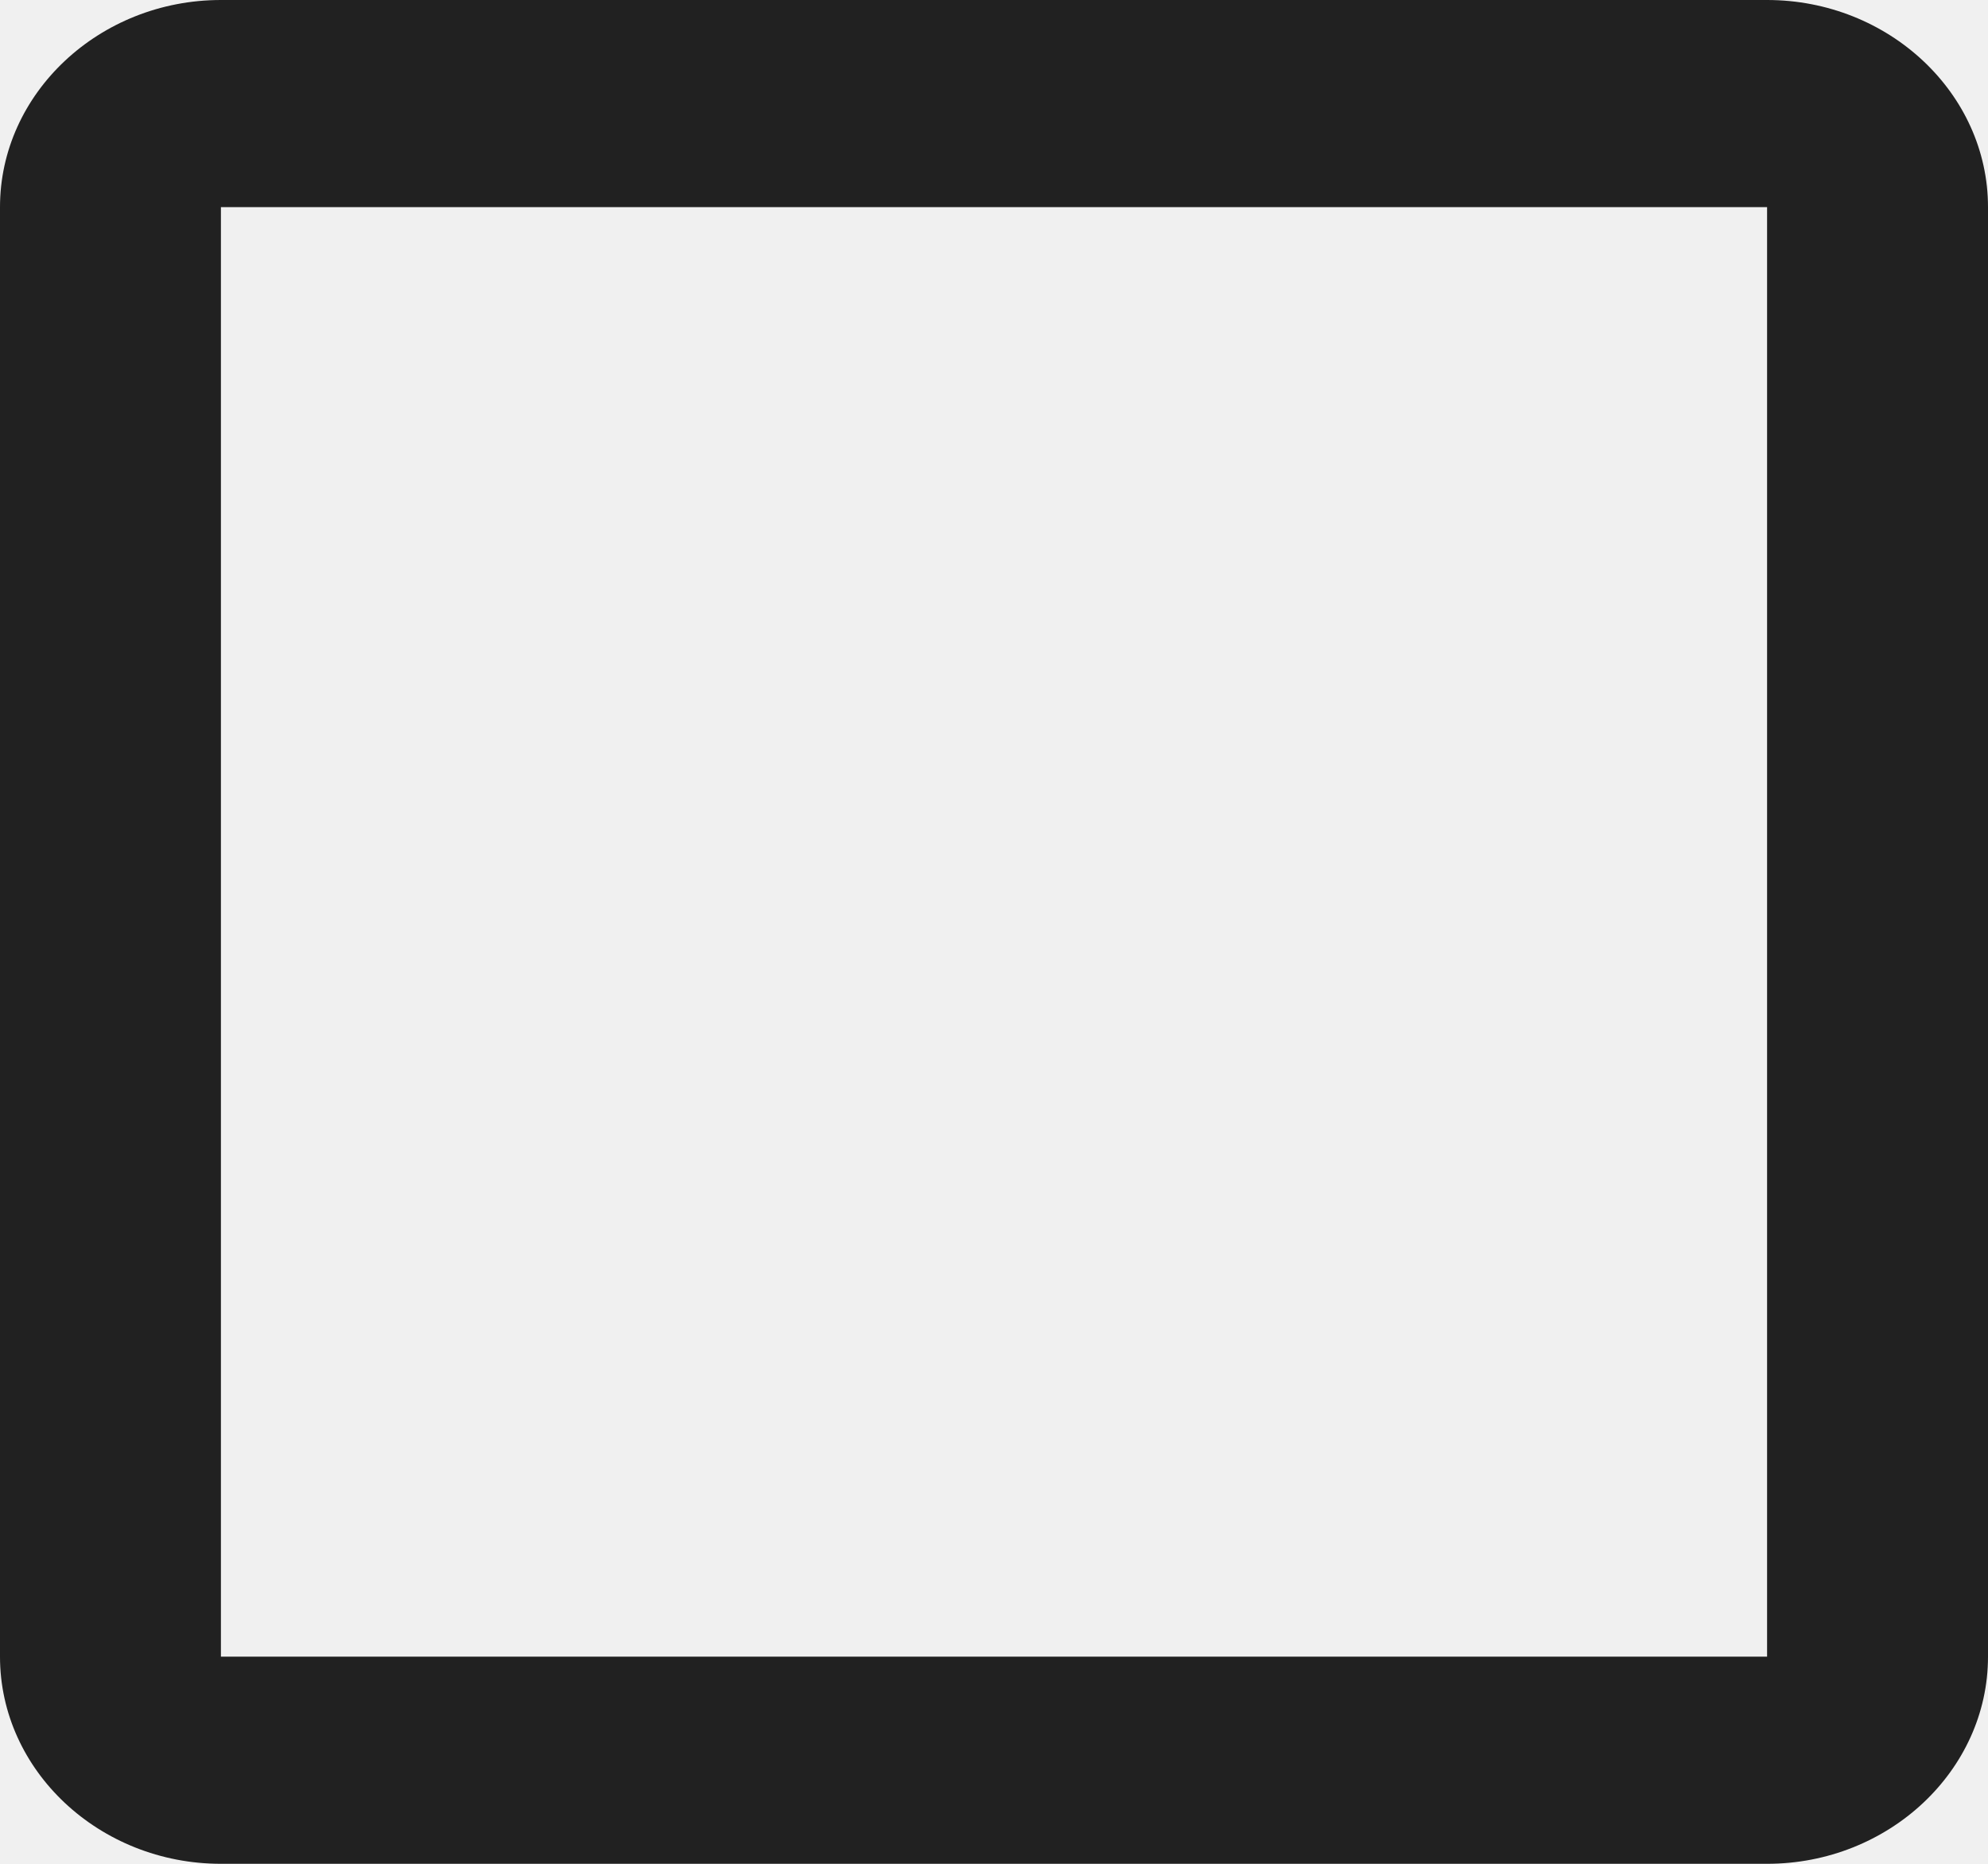
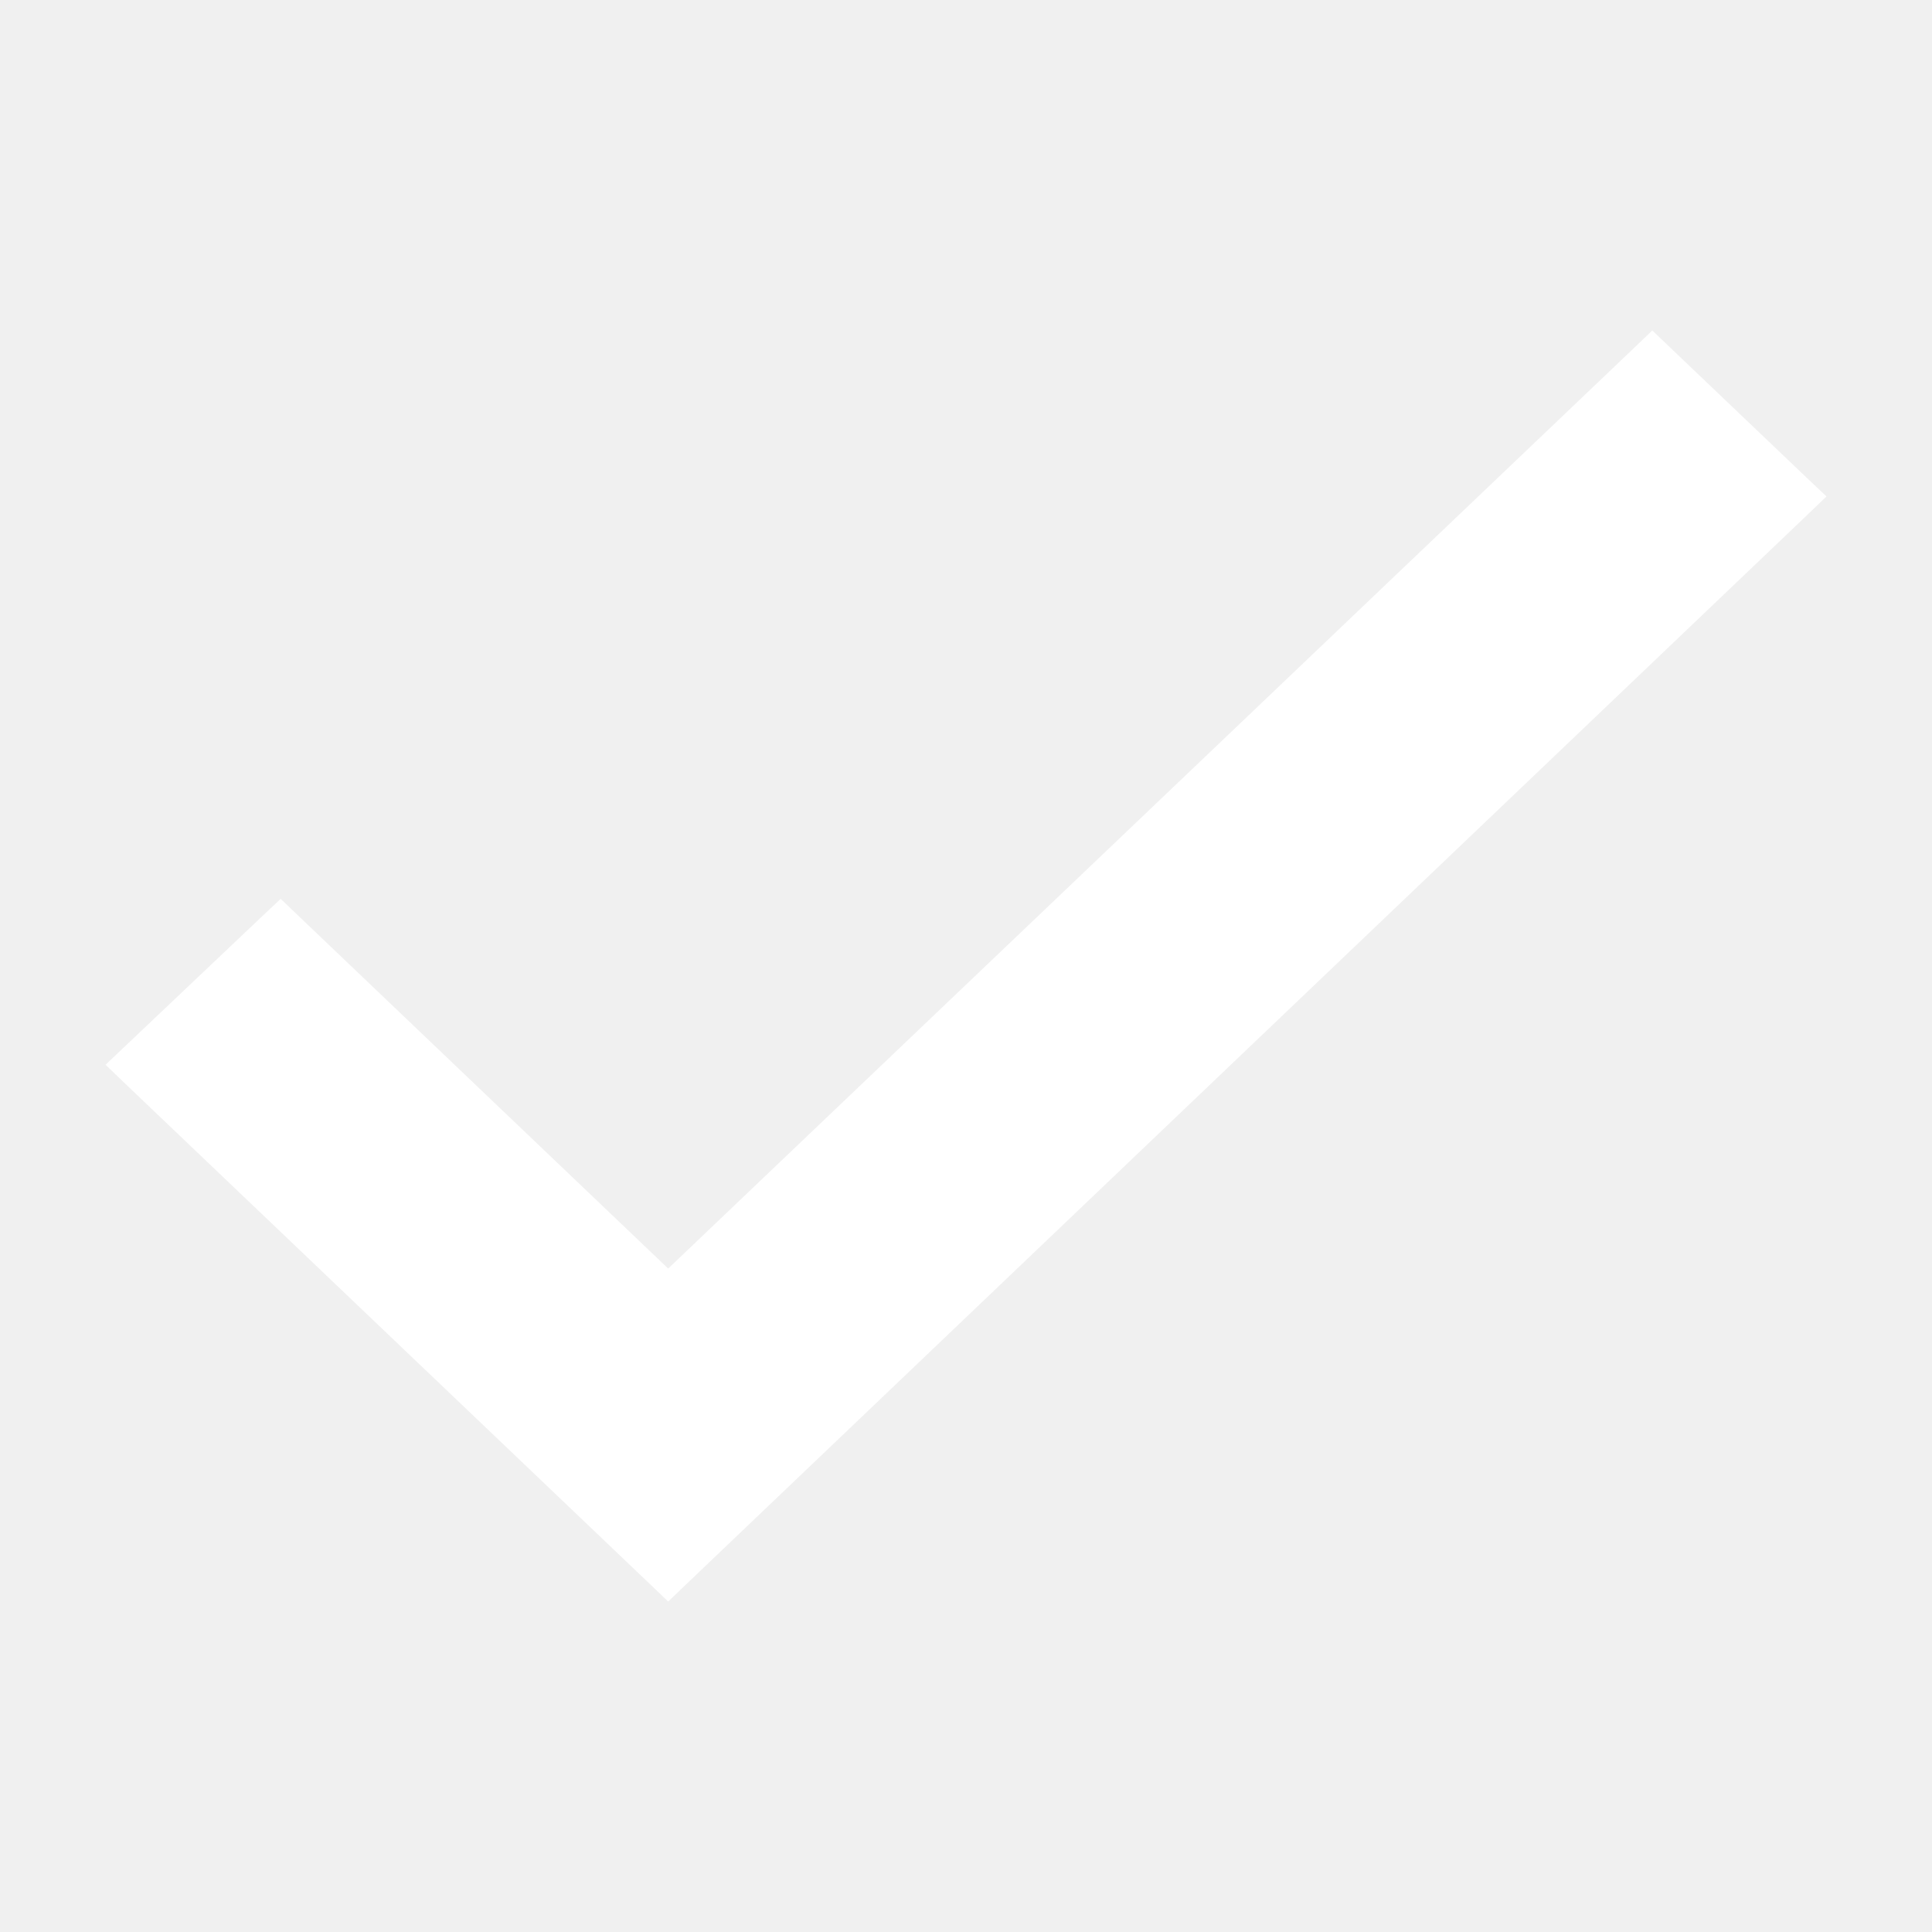
- <svg xmlns="http://www.w3.org/2000/svg" width="16" height="15" viewBox="0 0 16 15" fill="none">
-   <path d="M14.222 1.667V13.333H1.778V1.667H14.222ZM14.222 0H1.778C0.8 0 0 0.75 0 1.667V13.333C0 14.25 0.8 15 1.778 15H14.222C15.2 15 16 14.25 16 13.333V1.667C16 0.75 15.2 0 14.222 0Z" fill="#212121" />
+ <svg xmlns="http://www.w3.org/2000/svg" width="15" height="15" viewBox="0 0 13 10" fill="none">
+   <path d="M1.957 4.752L1.888 4.686L1.819 4.751L0.931 5.593L0.855 5.665L0.931 5.738L4.427 9.072L4.496 9.138L4.565 9.072L12.069 1.914L12.145 1.841L12.069 1.769L11.187 0.928L11.118 0.862L11.049 0.928L4.496 7.174L1.957 4.752Z" fill="white" stroke="white" stroke-width="0.2" />
</svg>
